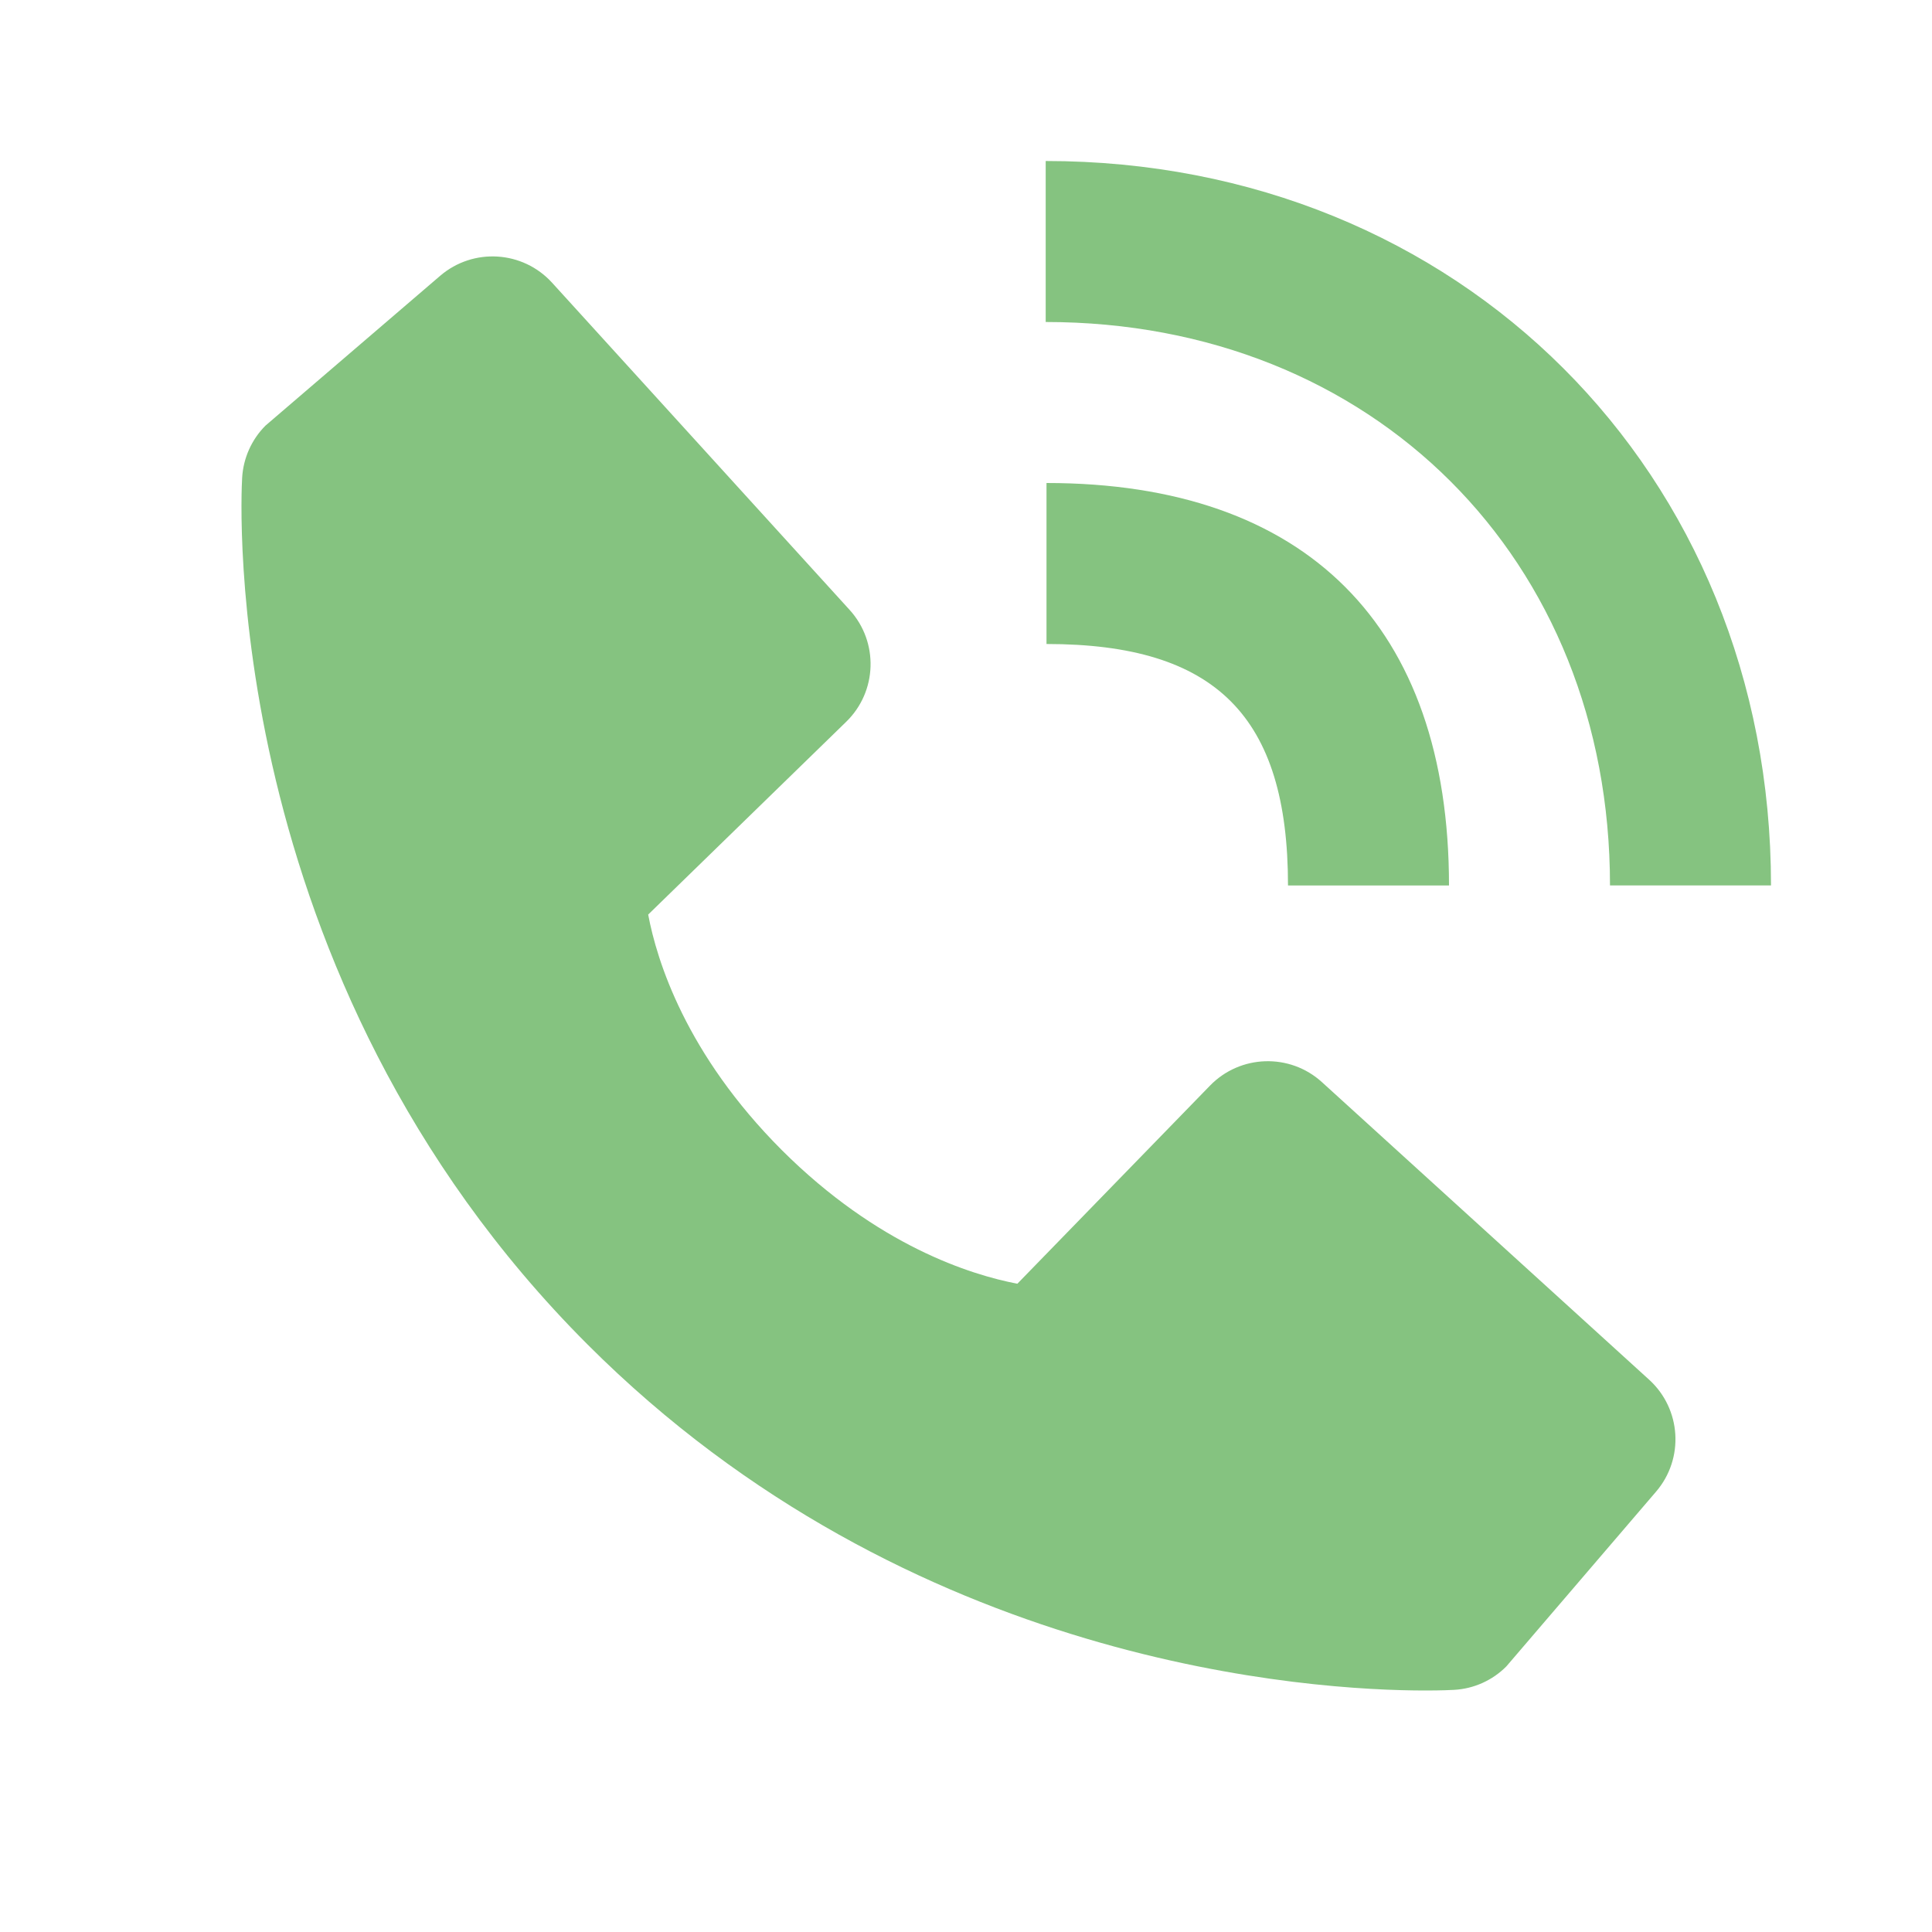
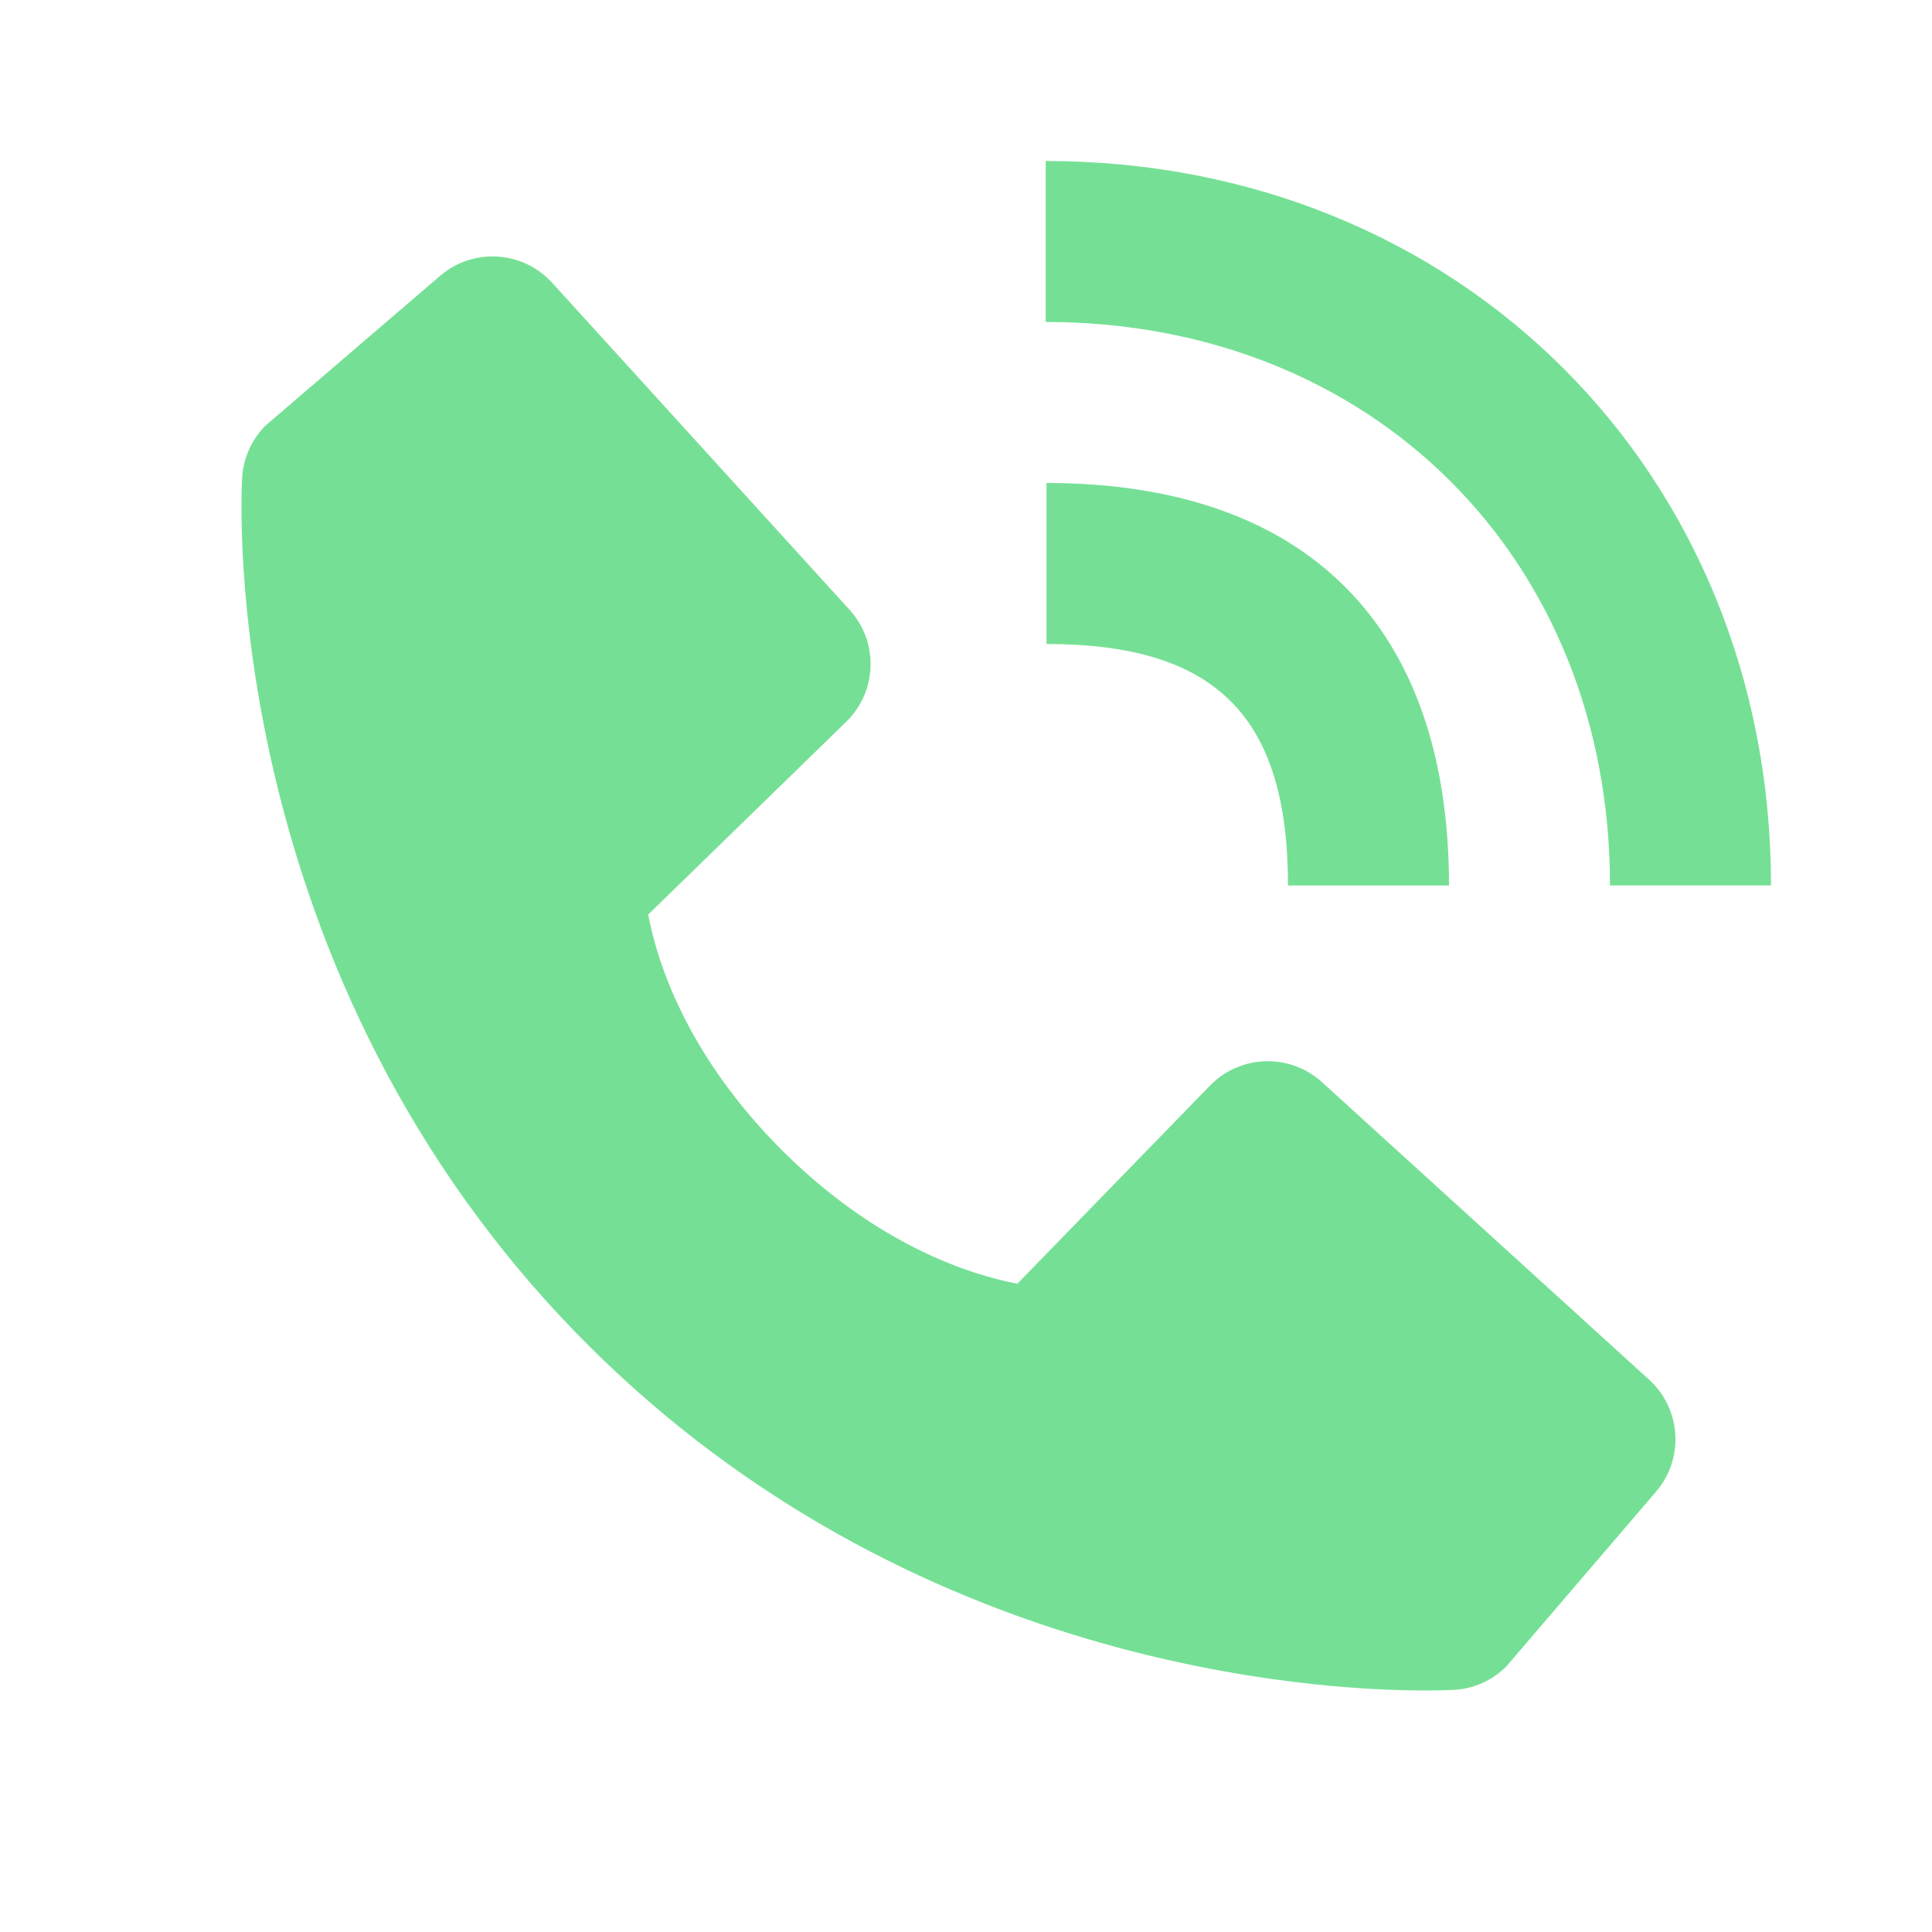
- <svg xmlns="http://www.w3.org/2000/svg" width="40" height="40" viewBox="0 0 24 24" style="fill: rgba(133, 195, 128, 1);transform: ;msFilter:;">
+ <svg xmlns="http://www.w3.org/2000/svg" width="40" height="40" viewBox="0 0 24 24" style="fill: rgba(117, 224, 149, 1);transform: ;msFilter:;">
  <path d="M20 10.999h2C22 5.869 18.127 2 12.99 2v2C17.052 4 20 6.943 20 10.999z" />
  <path d="M13 8c2.103 0 3 .897 3 3h2c0-3.225-1.775-5-5-5v2zm3.422 5.443a1.001 1.001 0 0 0-1.391.043l-2.393 2.461c-.576-.11-1.734-.471-2.926-1.66-1.192-1.193-1.553-2.354-1.66-2.926l2.459-2.394a1 1 0 0 0 .043-1.391L6.859 3.513a1 1 0 0 0-1.391-.087l-2.17 1.861a1 1 0 0 0-.29.649c-.015.25-.301 6.172 4.291 10.766C11.305 20.707 16.323 21 17.705 21c.202 0 .326-.006.359-.008a.992.992 0 0 0 .648-.291l1.86-2.171a1 1 0 0 0-.086-1.391l-4.064-3.696z" />
</svg>
